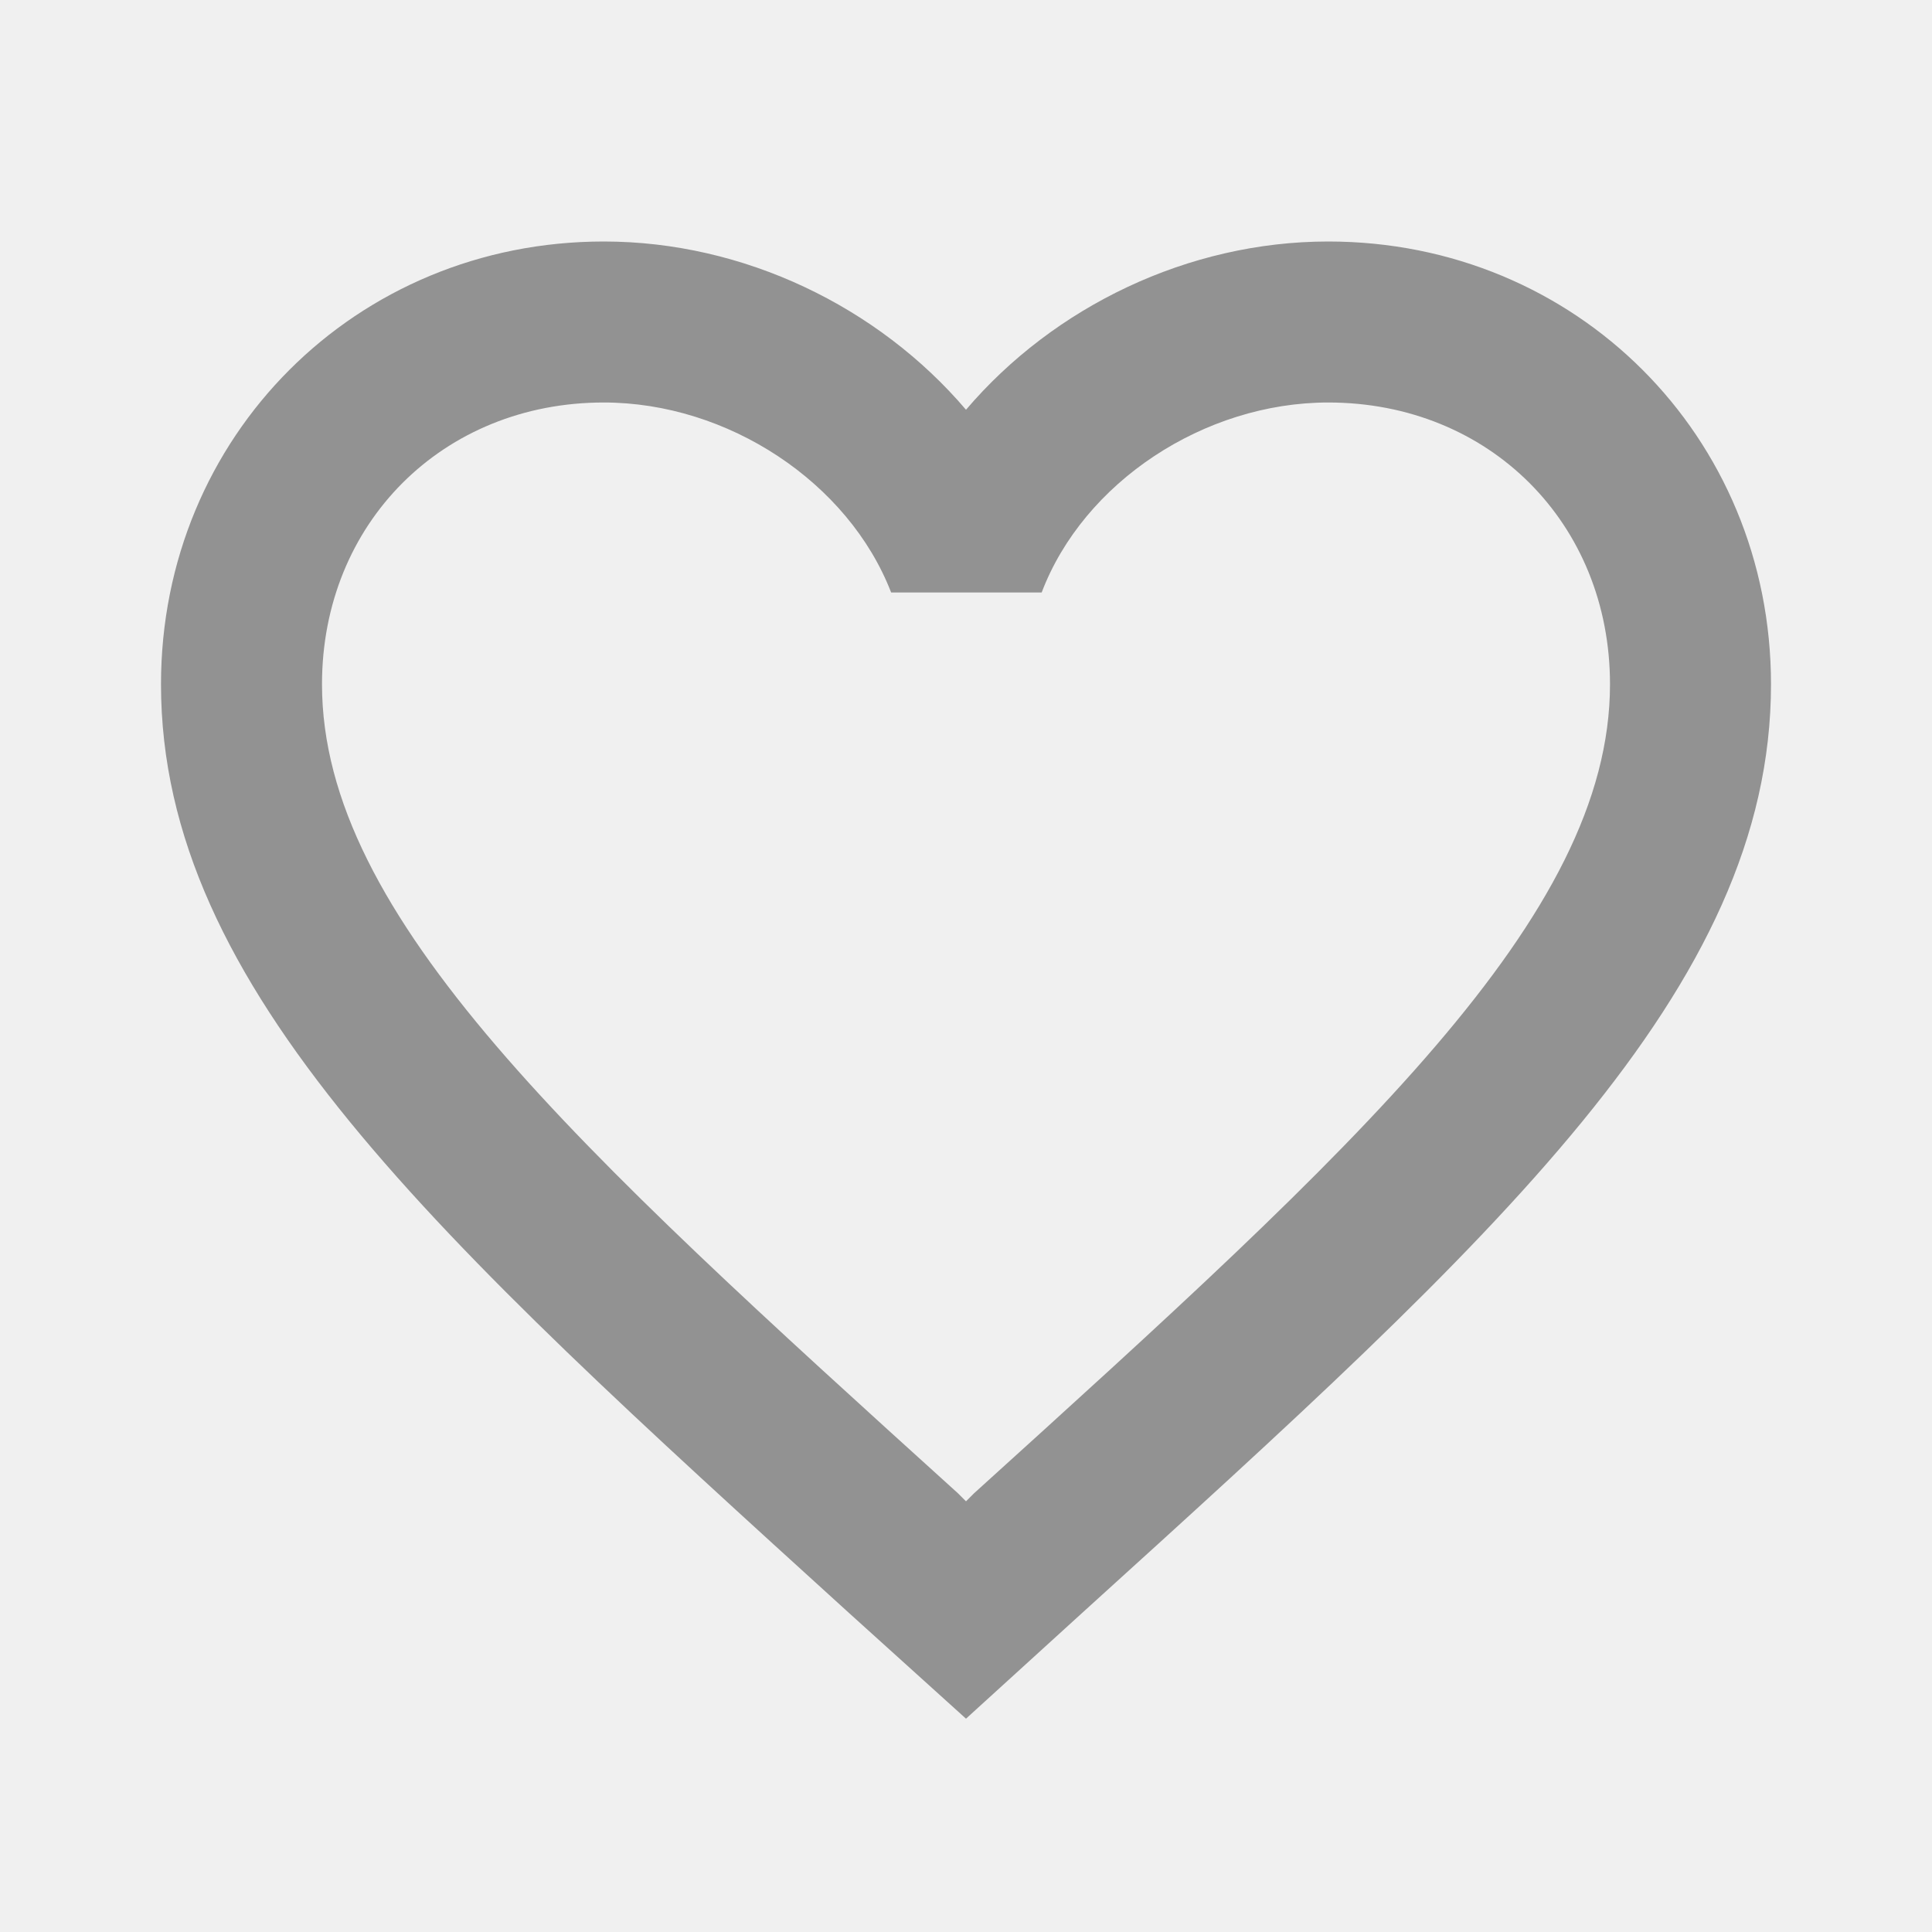
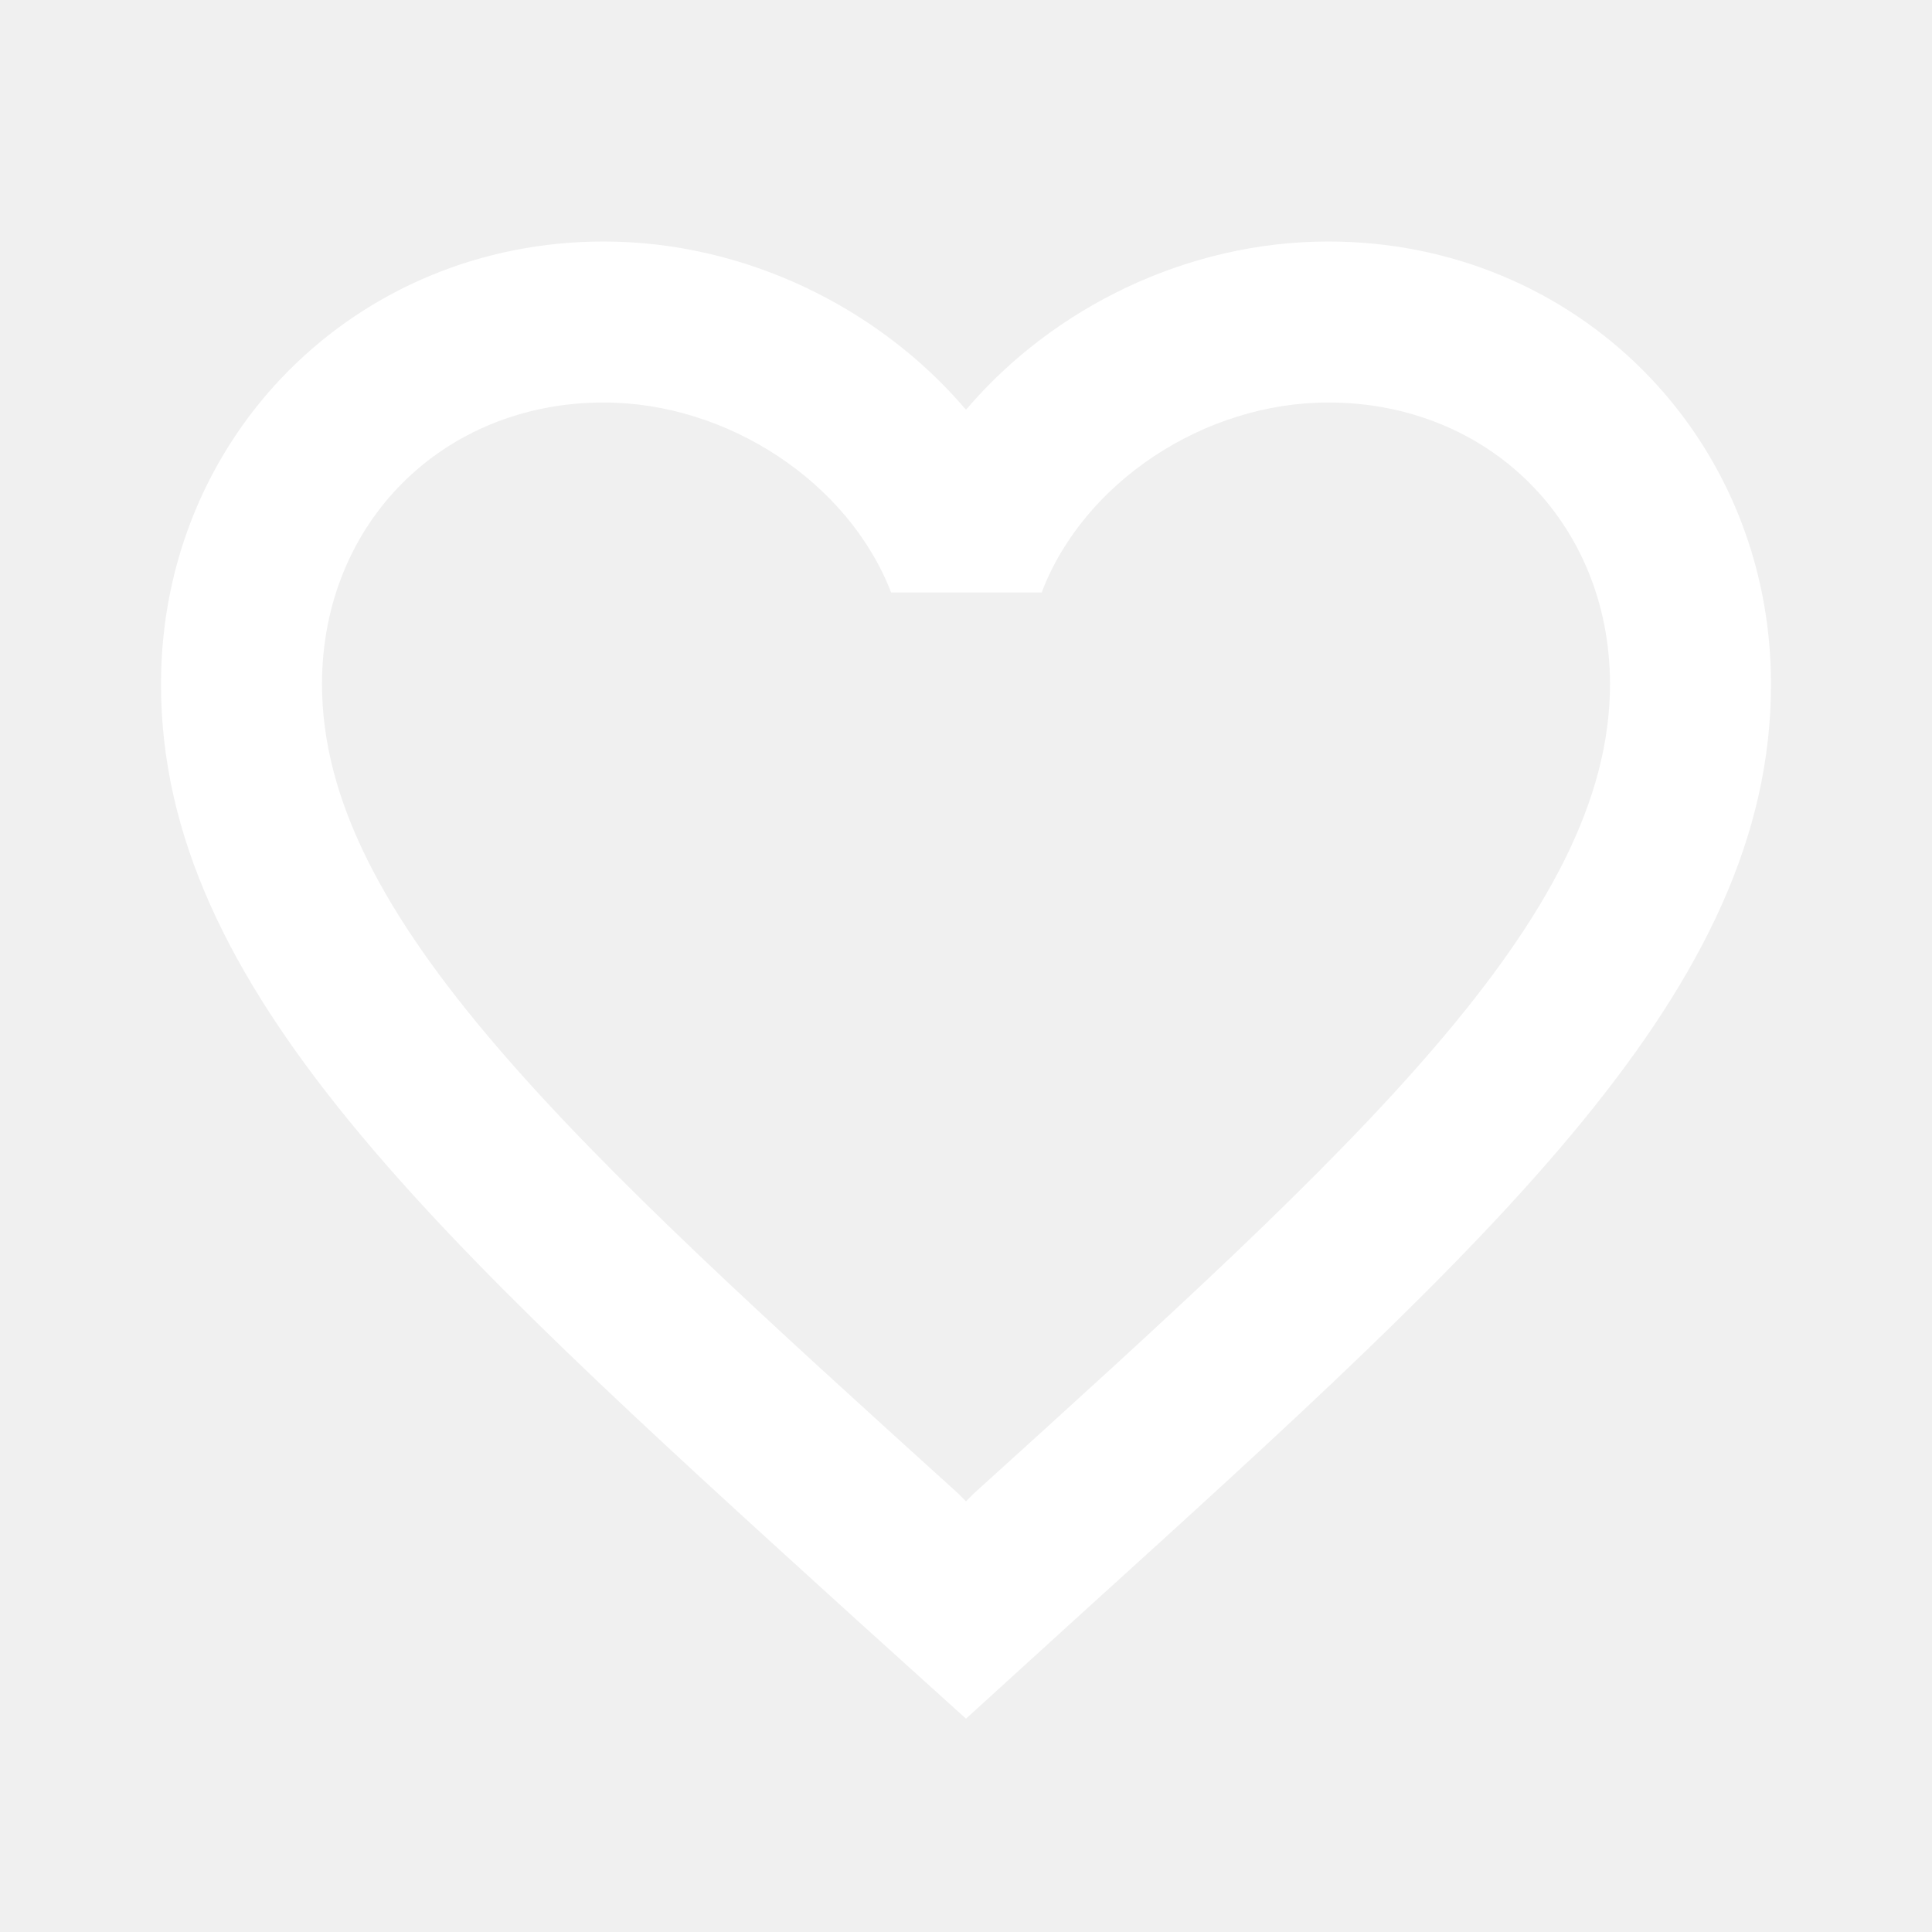
- <svg xmlns="http://www.w3.org/2000/svg" fill="#929292" height="24" viewBox="0 0 24 24" width="24">
+ <svg xmlns="http://www.w3.org/2000/svg" fill="#fff" height="24" viewBox="0 0 24 24" width="24">
  <path d="M0 0h24v24H0z" fill="none" />
  <path d="M16.5 3c-1.74 0-3.41.81-4.5 2.09C10.91 3.81 9.24 3 7.5 3 4.42 3 2 5.42 2 8.5c0 3.78 3.4 6.86 8.55 11.54L12 21.35l1.45-1.32C18.6 15.36 22 12.28 22 8.5 22 5.42 19.58 3 16.5 3zm-4.4 15.55l-.1.1-.1-.1C7.14 14.24 4 11.39 4 8.5 4 6.5 5.5 5 7.5 5c1.54 0 3.04.99 3.57 2.36h1.87C13.46 5.99 14.96 5 16.5 5c2 0 3.5 1.5 3.5 3.5 0 2.89-3.14 5.74-7.9 10.05z" />
</svg>
